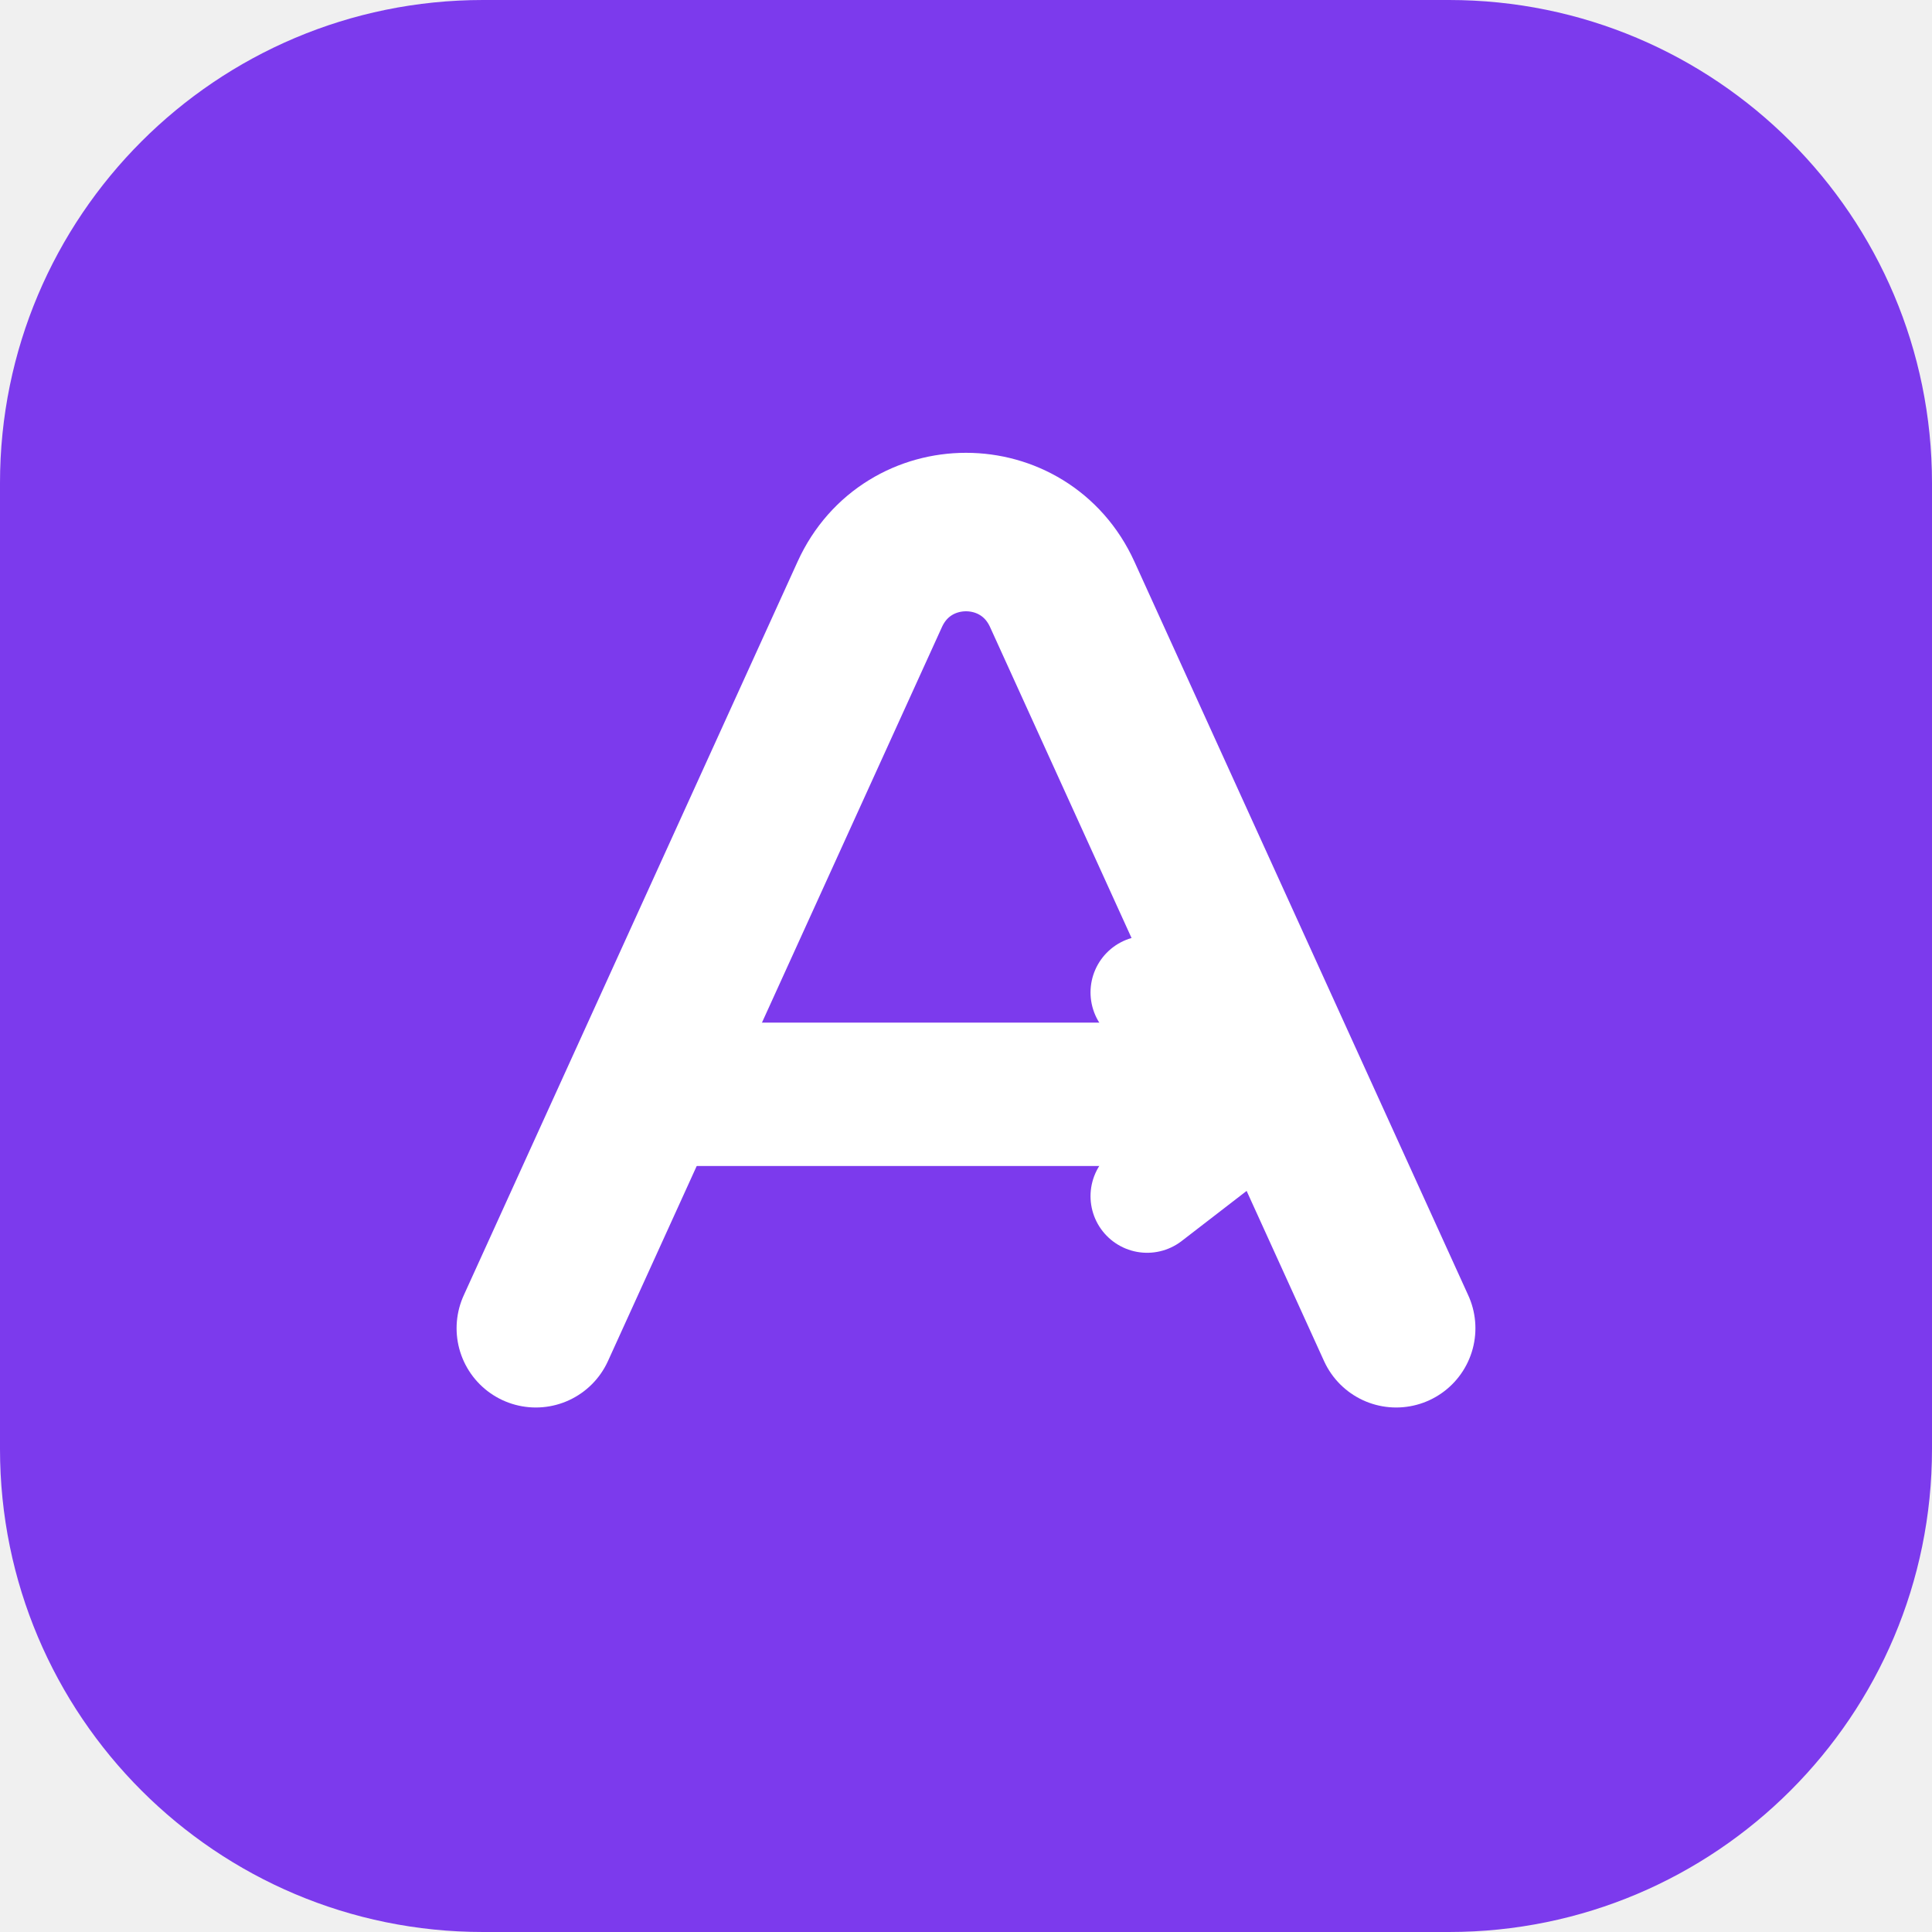
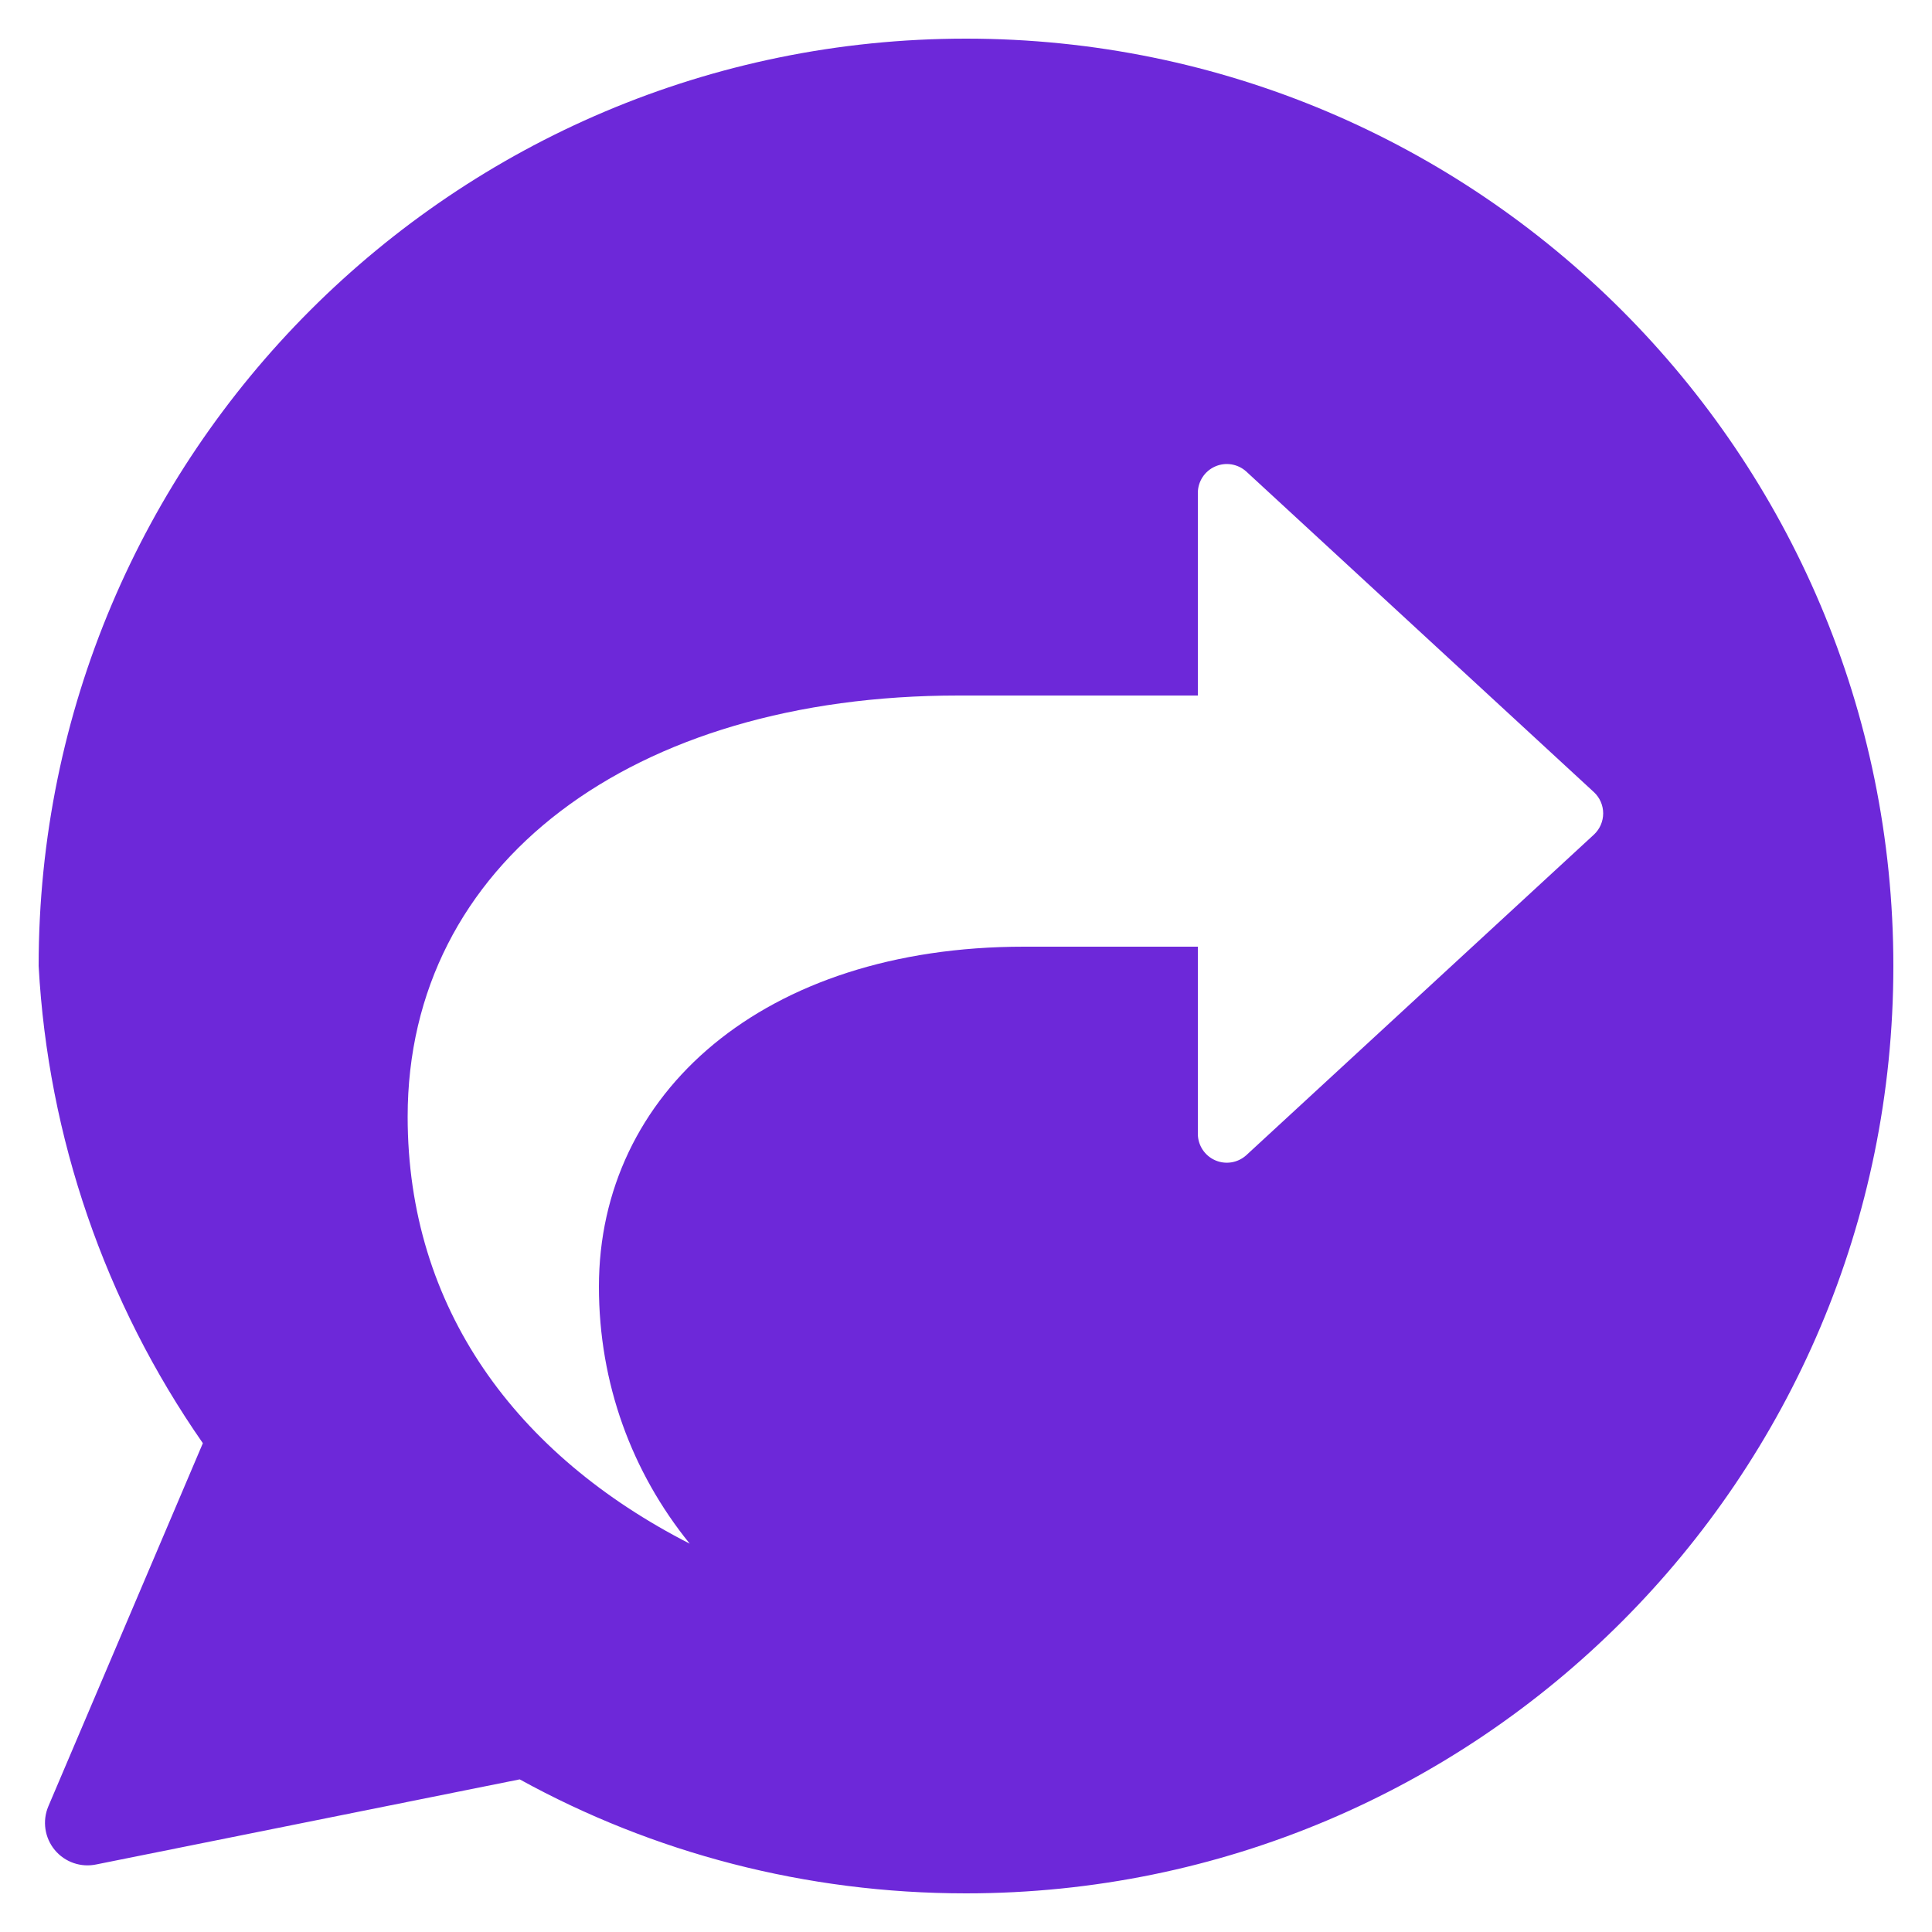
- <svg xmlns="http://www.w3.org/2000/svg" version="1.2" baseProfile="tiny-ps" width="512" height="512" viewBox="0 0 512 512">
-   <rect x="0" y="0" width="512" height="512" rx="128" fill="#7C3AED" />
-   <path d="M142 352L230.5 157.5C240.5 135.5 271.5 135.5 281.5 157.5L370 352" fill="none" stroke="#FFFFFF" stroke-width="42" stroke-linecap="round" stroke-linejoin="round" />
-   <path d="M182 290H323" fill="none" stroke="#FFFFFF" stroke-width="38" stroke-linecap="round" />
-   <path d="M304 263L339 290L304 317" fill="none" stroke="#FFFFFF" stroke-width="30" stroke-linecap="round" stroke-linejoin="round" />
+ <svg xmlns="http://www.w3.org/2000/svg" version="1.2" baseProfile="tiny-ps" width="512" height="512" viewBox="0 0 100 100">
+   <rect width="100" height="100" fill="#fff" />
+   <path d="M50 2C76.51 2 98 23.49 98 50S76.51 98 50 98c-8.3 0-16.2-2.1-23.1-5.9L5 96.5a2.2 2.2 0 0 1-2.5-3l8-18.8A47.8 47.8 0 0 1 2 50C2 23.49 23.49 2 50 2Z" fill="#6D28D9" />
+   <path d="M62 25.5a1.5 1.5 0 0 1 2.5-1.1l18 16.6a1.5 1.5 0 0 1 0 2.2l-18 16.6A1.5 1.5 0 0 1 62 58.7V49h-9c-13.5 0-22 7.6-22 17.6 0 5 1.7 9.6 4.7 13.3-9-4.6-14.6-12.2-14.6-22.1C21.1 44.7 32.7 36 49.6 36H62Z" fill="#fff" />
</svg>
